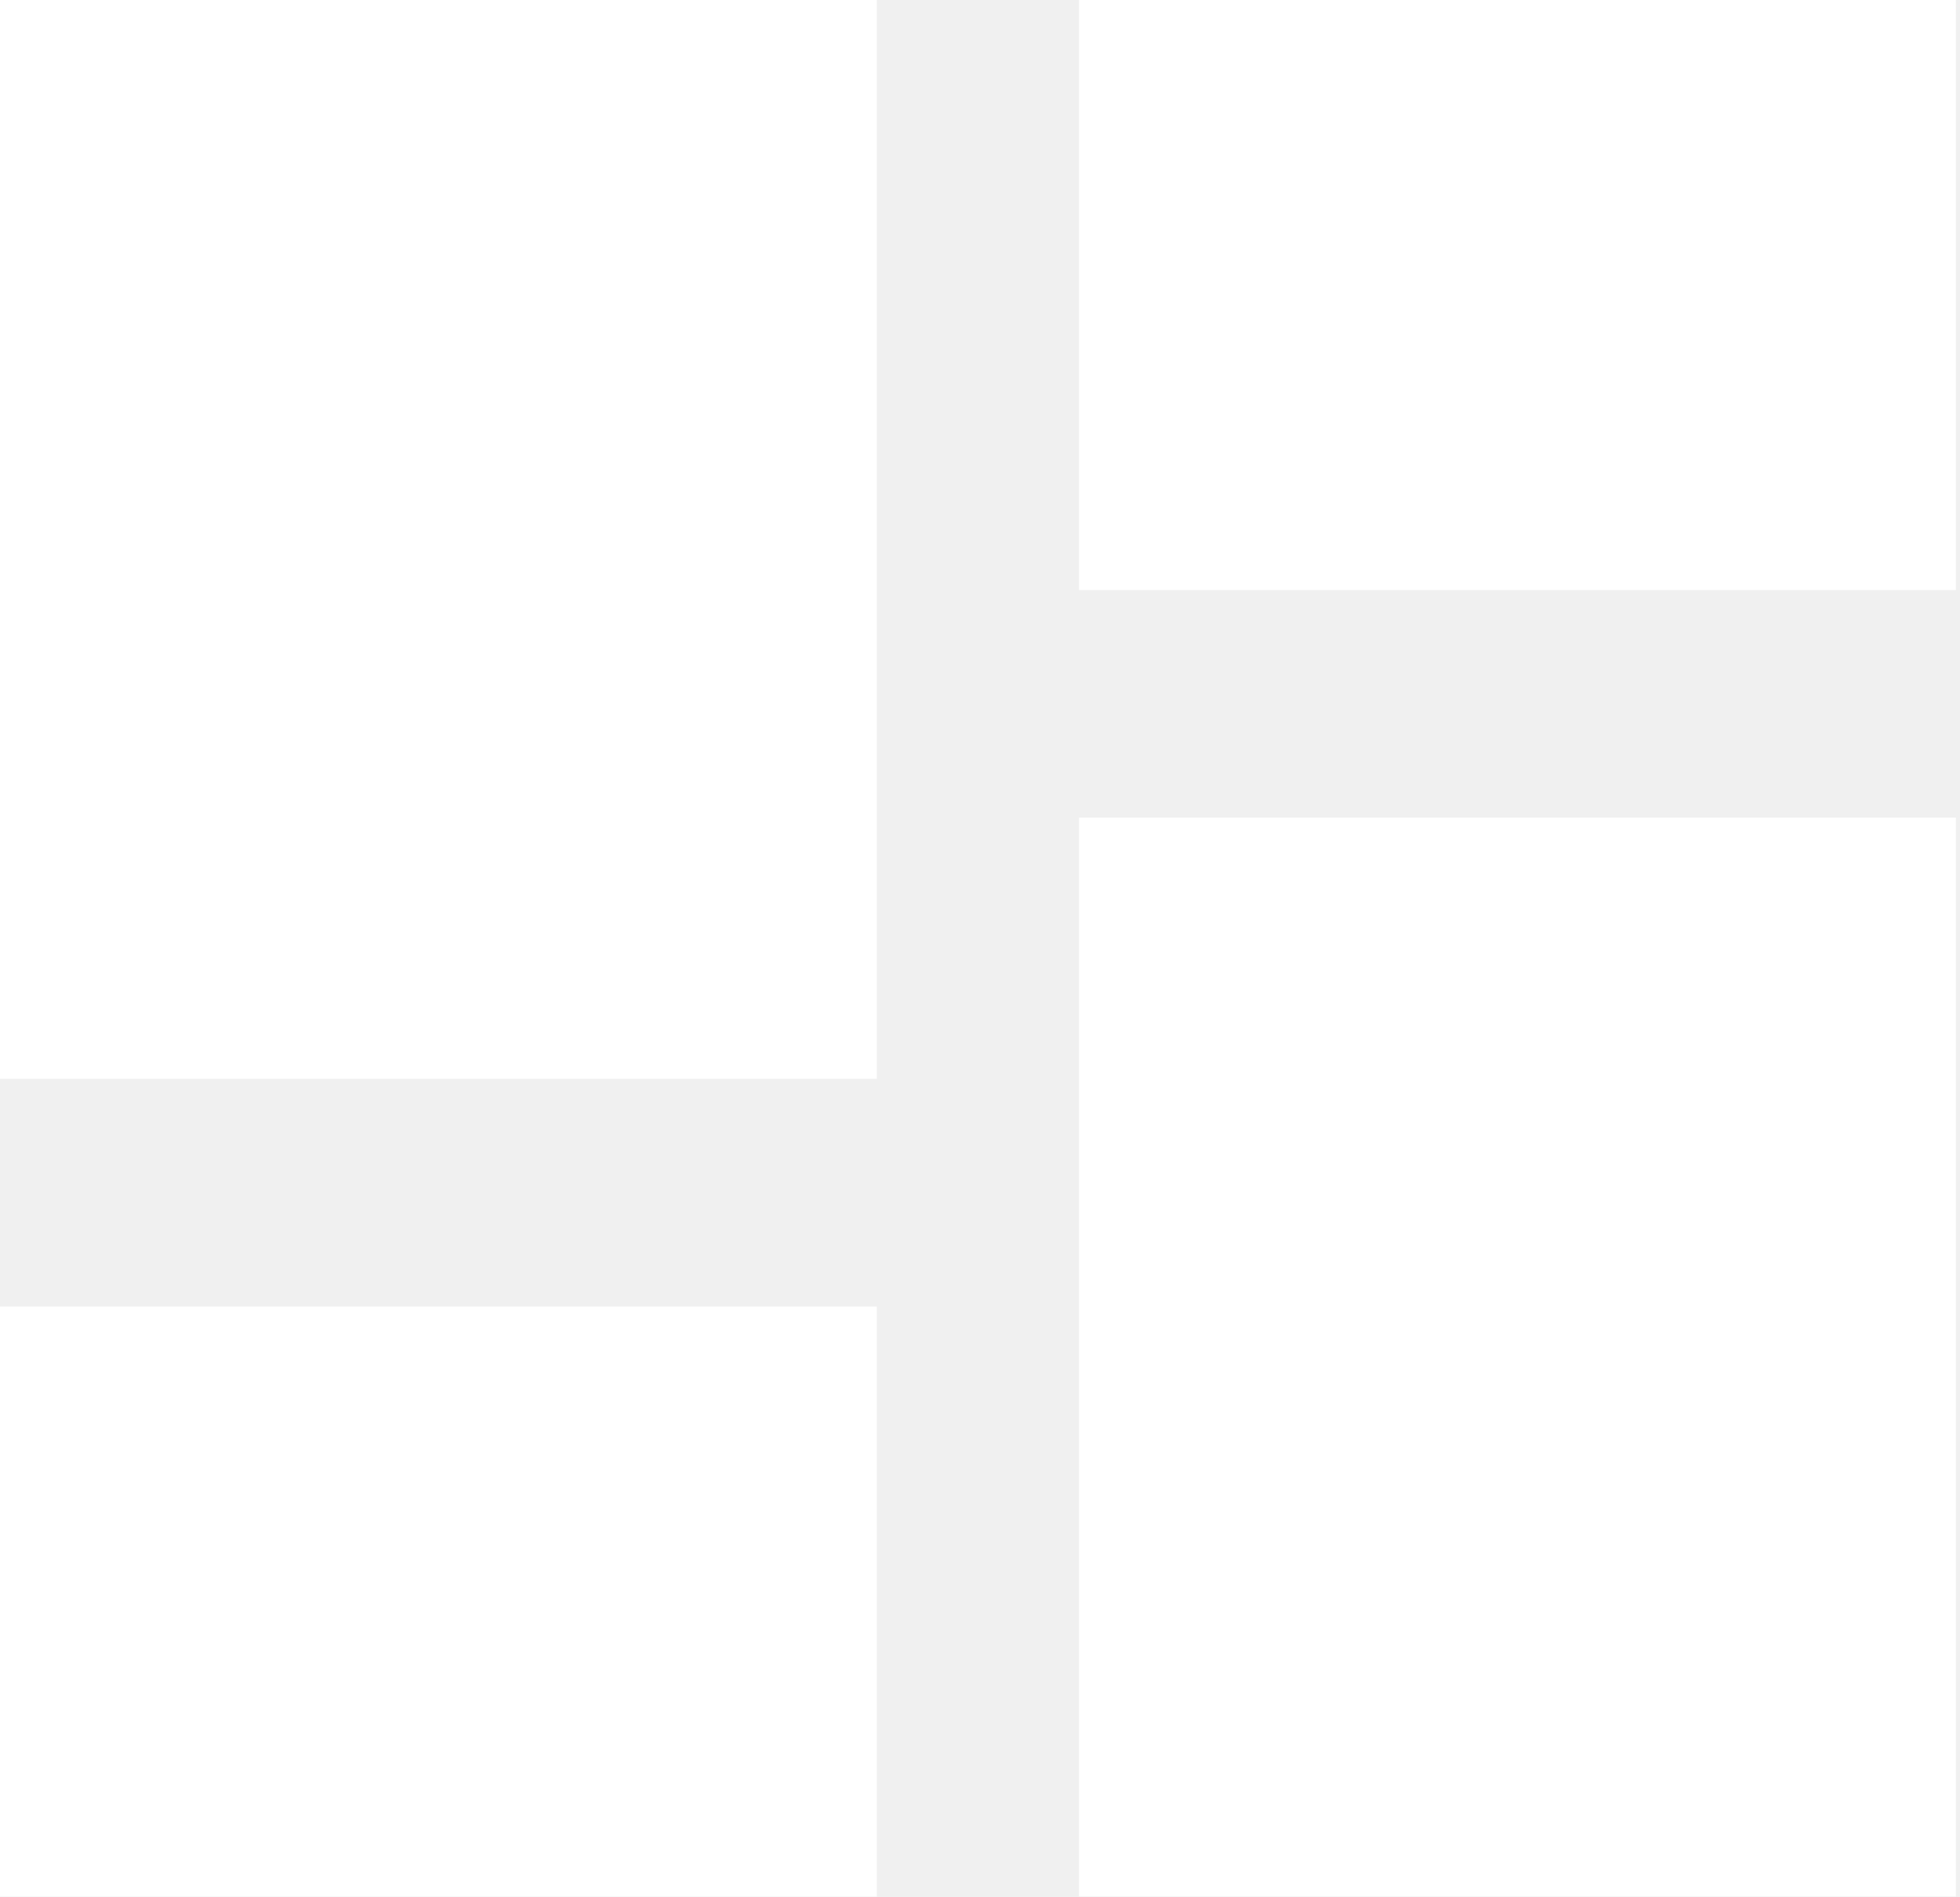
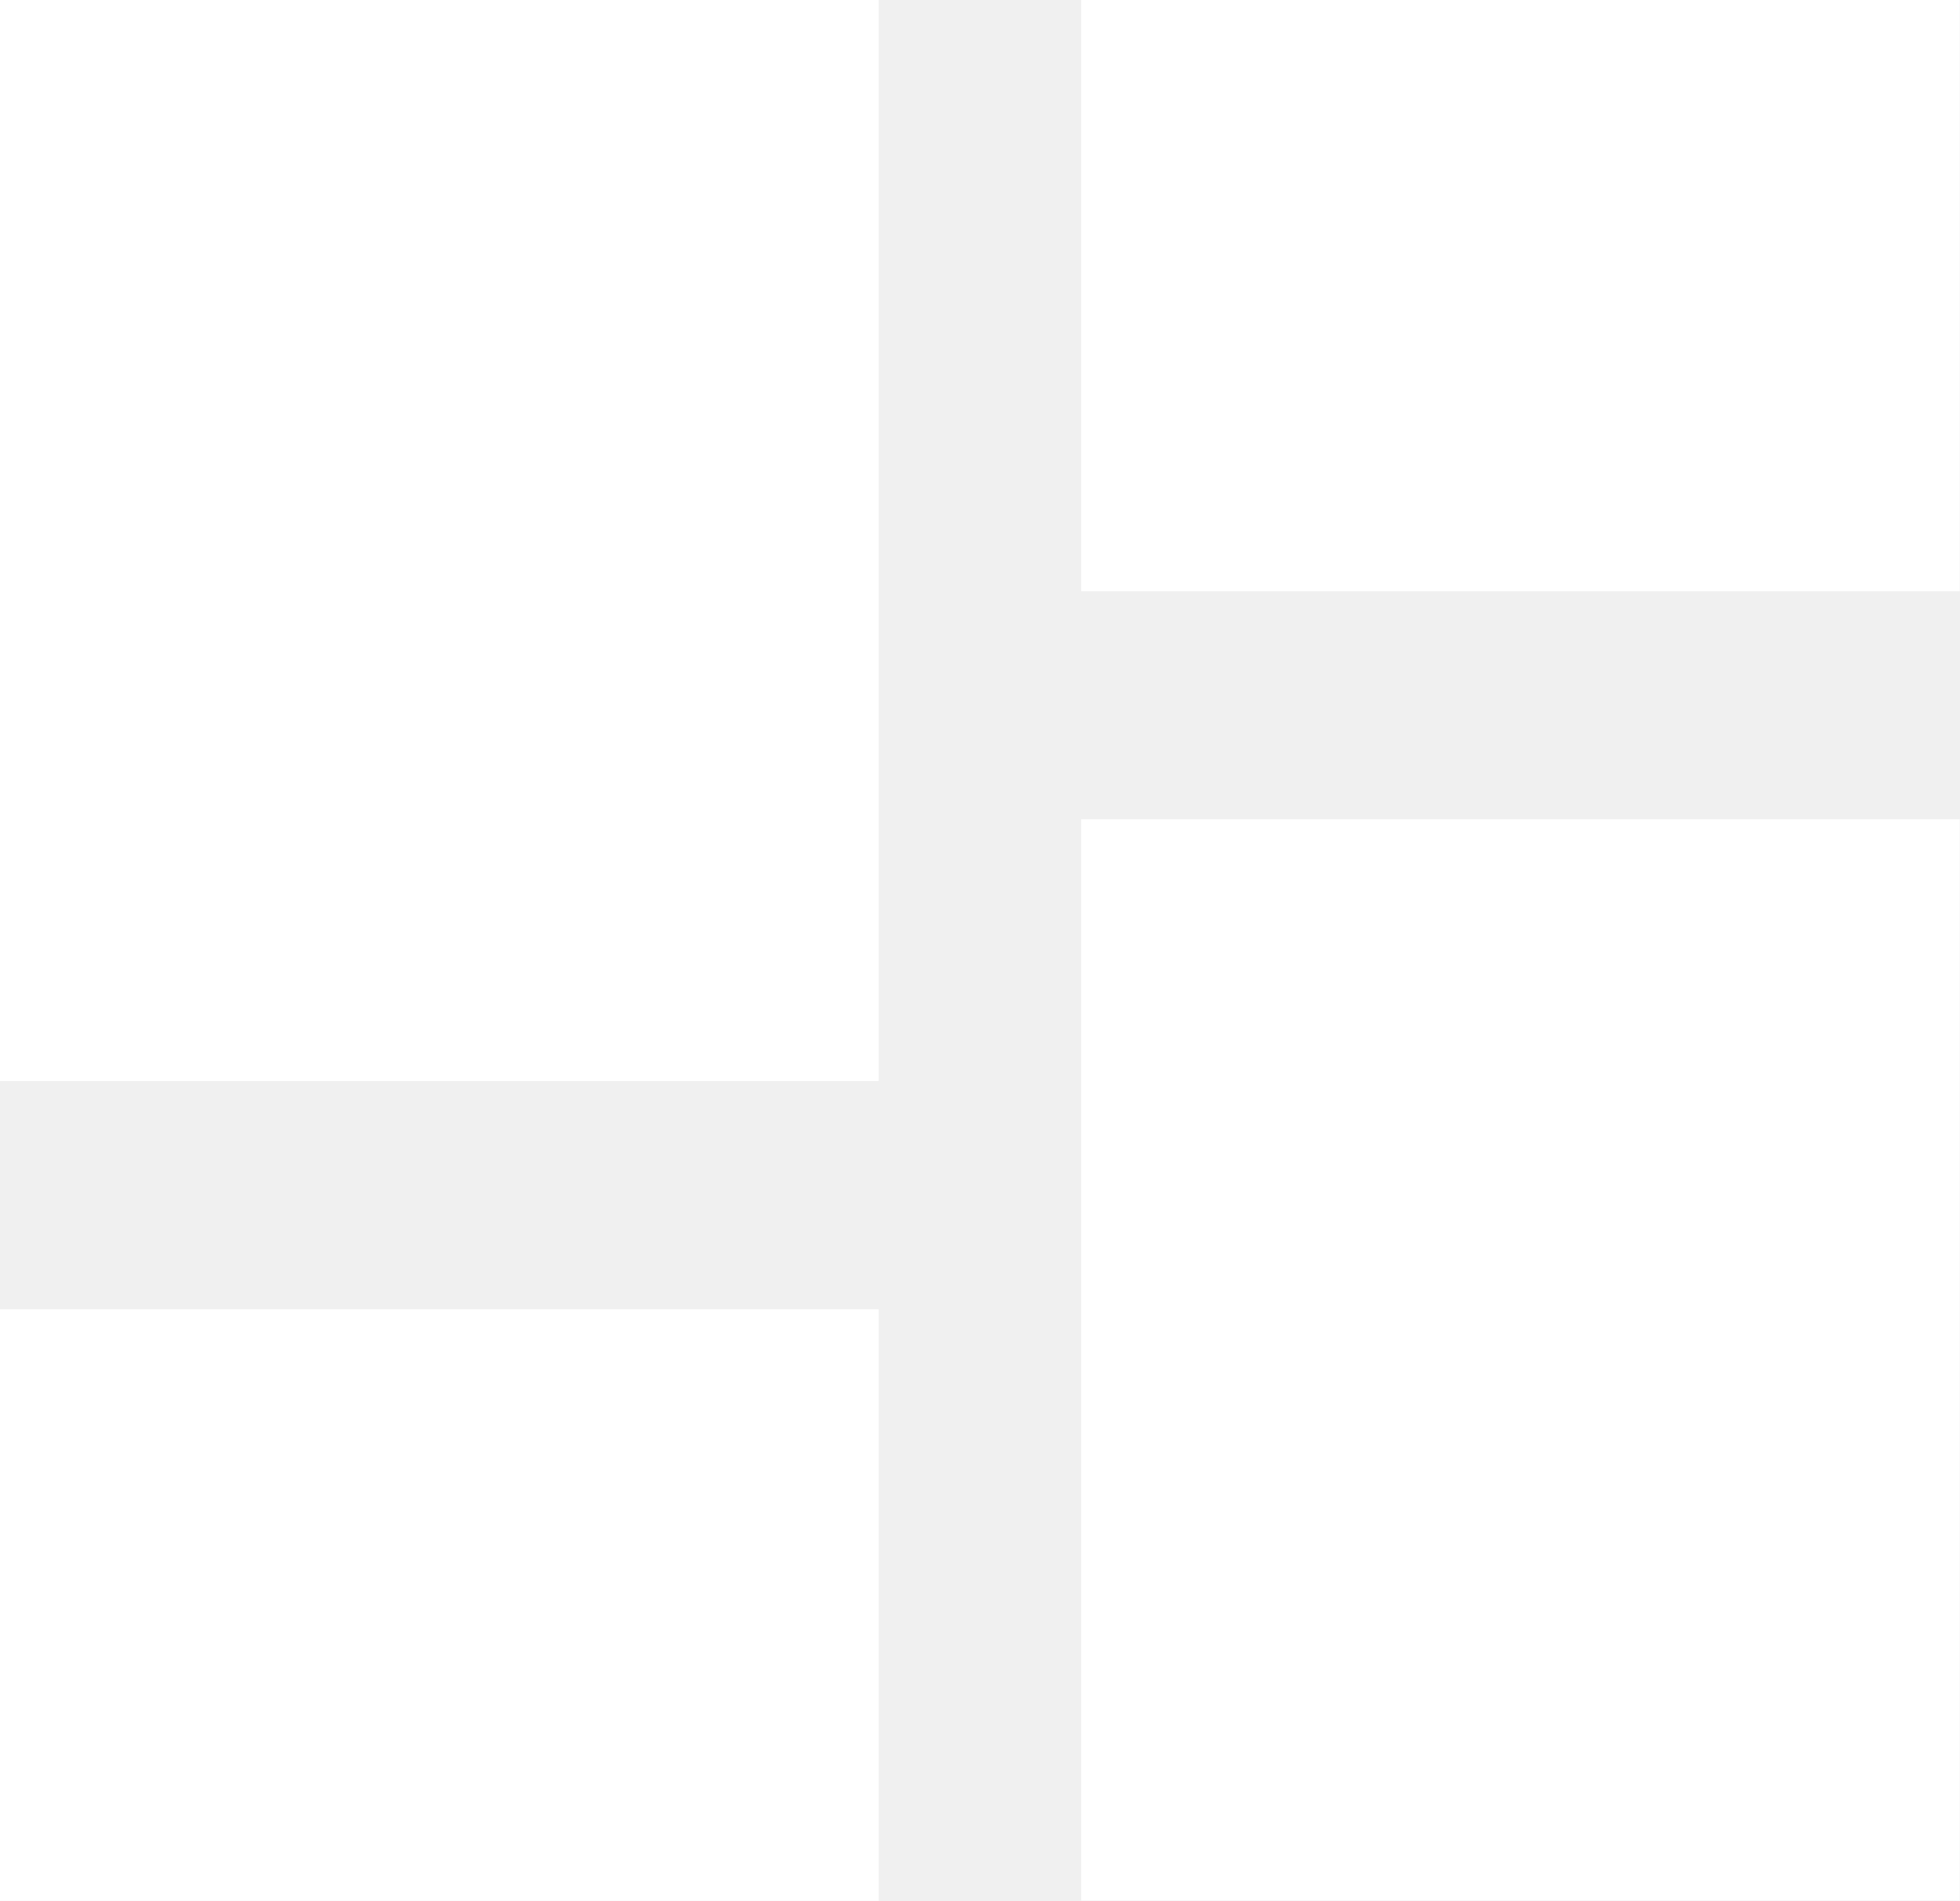
- <svg xmlns="http://www.w3.org/2000/svg" version="1.1" id="Layer_1" x="0px" y="0px" width="20.333px" height="19.678px" viewBox="0 0 20.333 19.678" enable-background="new 0 0 20.333 19.678" xml:space="preserve">
-   <rect y="0" fill="#FFFFFF" width="9.096" height="11.193" />
-   <rect x="11.194" y="8.483" fill="#FFFFFF" width="9.096" height="11.194" />
-   <rect y="13.556" fill="#FFFFFF" width="9.096" height="6.122" />
-   <rect x="11.194" y="0" fill="#FFFFFF" width="9.096" height="6.122" />
+ <svg xmlns="http://www.w3.org/2000/svg" version="1.1" id="Layer_1" x="0px" y="0px" width="15.575px" height="15.103px" viewBox="0 0 15.575 15.103" enable-background="new 0 0 15.575 15.103" xml:space="preserve">
+   <rect y="0" fill="#FFFFFF" width="6.982" height="8.591" />
+   <rect x="8.592" y="6.511" fill="#FFFFFF" width="6.981" height="8.593" />
+   <rect y="10.405" fill="#FFFFFF" width="6.982" height="4.701" />
+   <rect x="8.592" y="0" fill="#FFFFFF" width="6.981" height="4.699" />
</svg>
